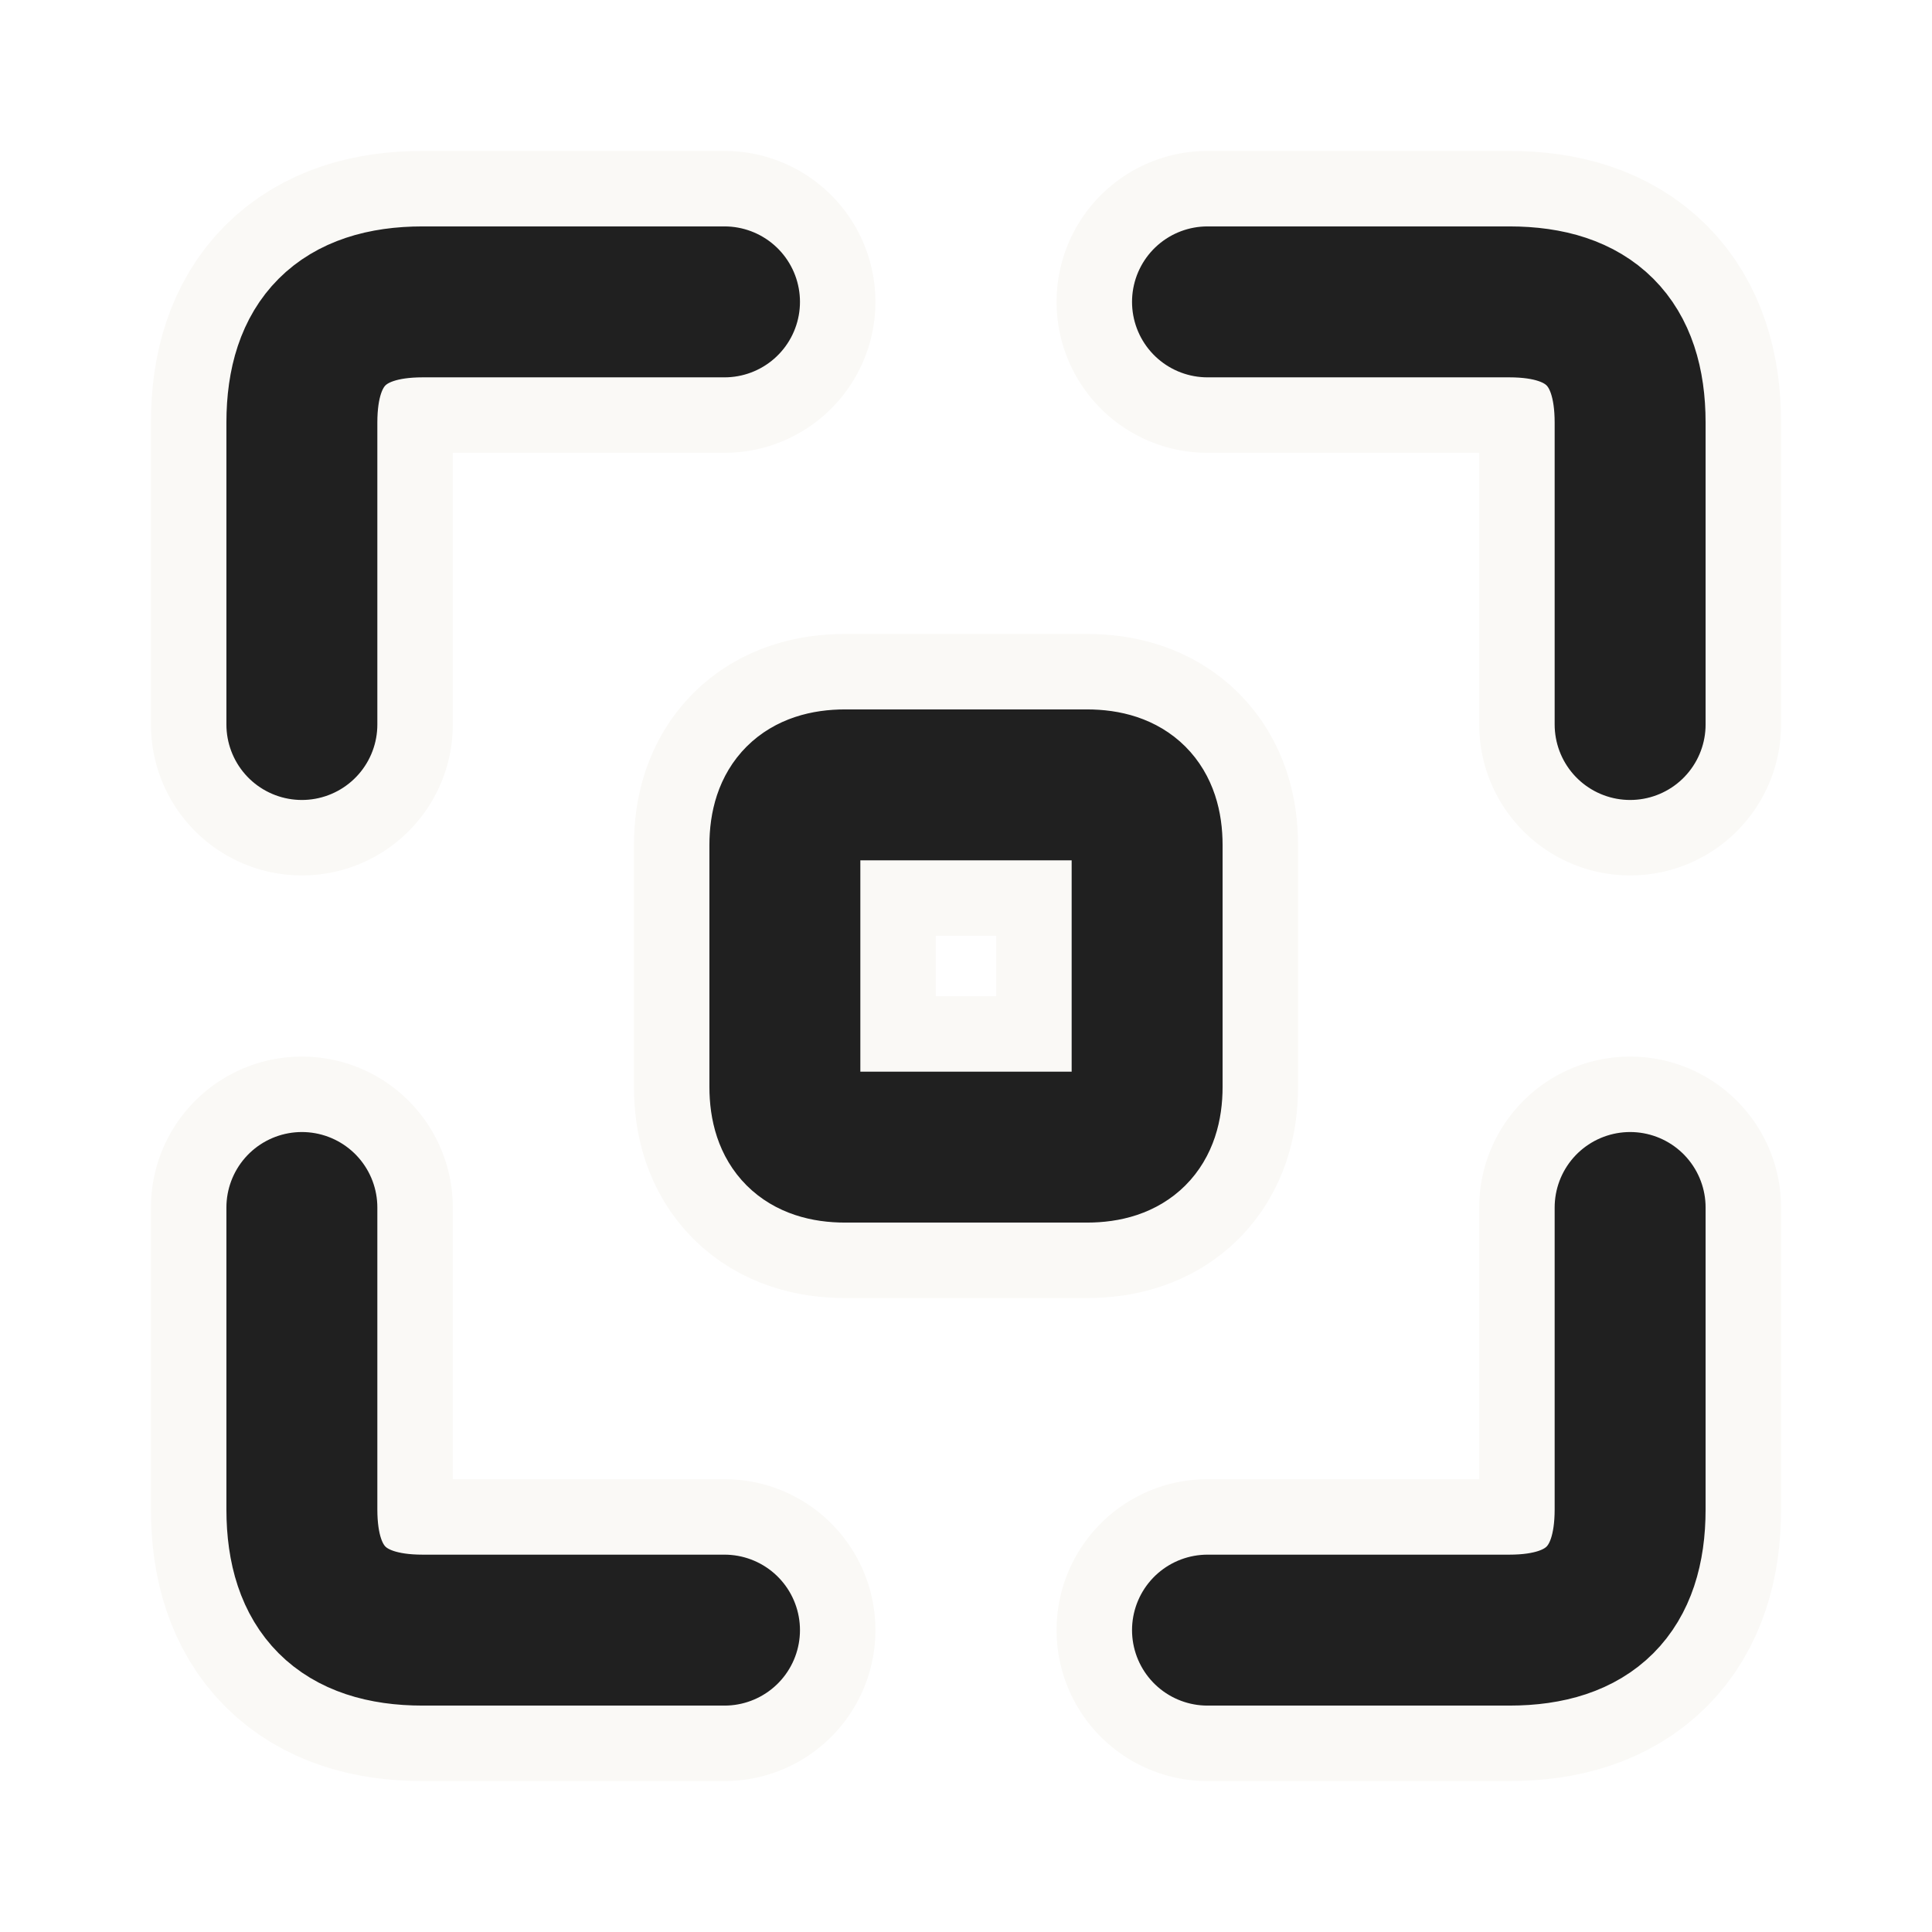
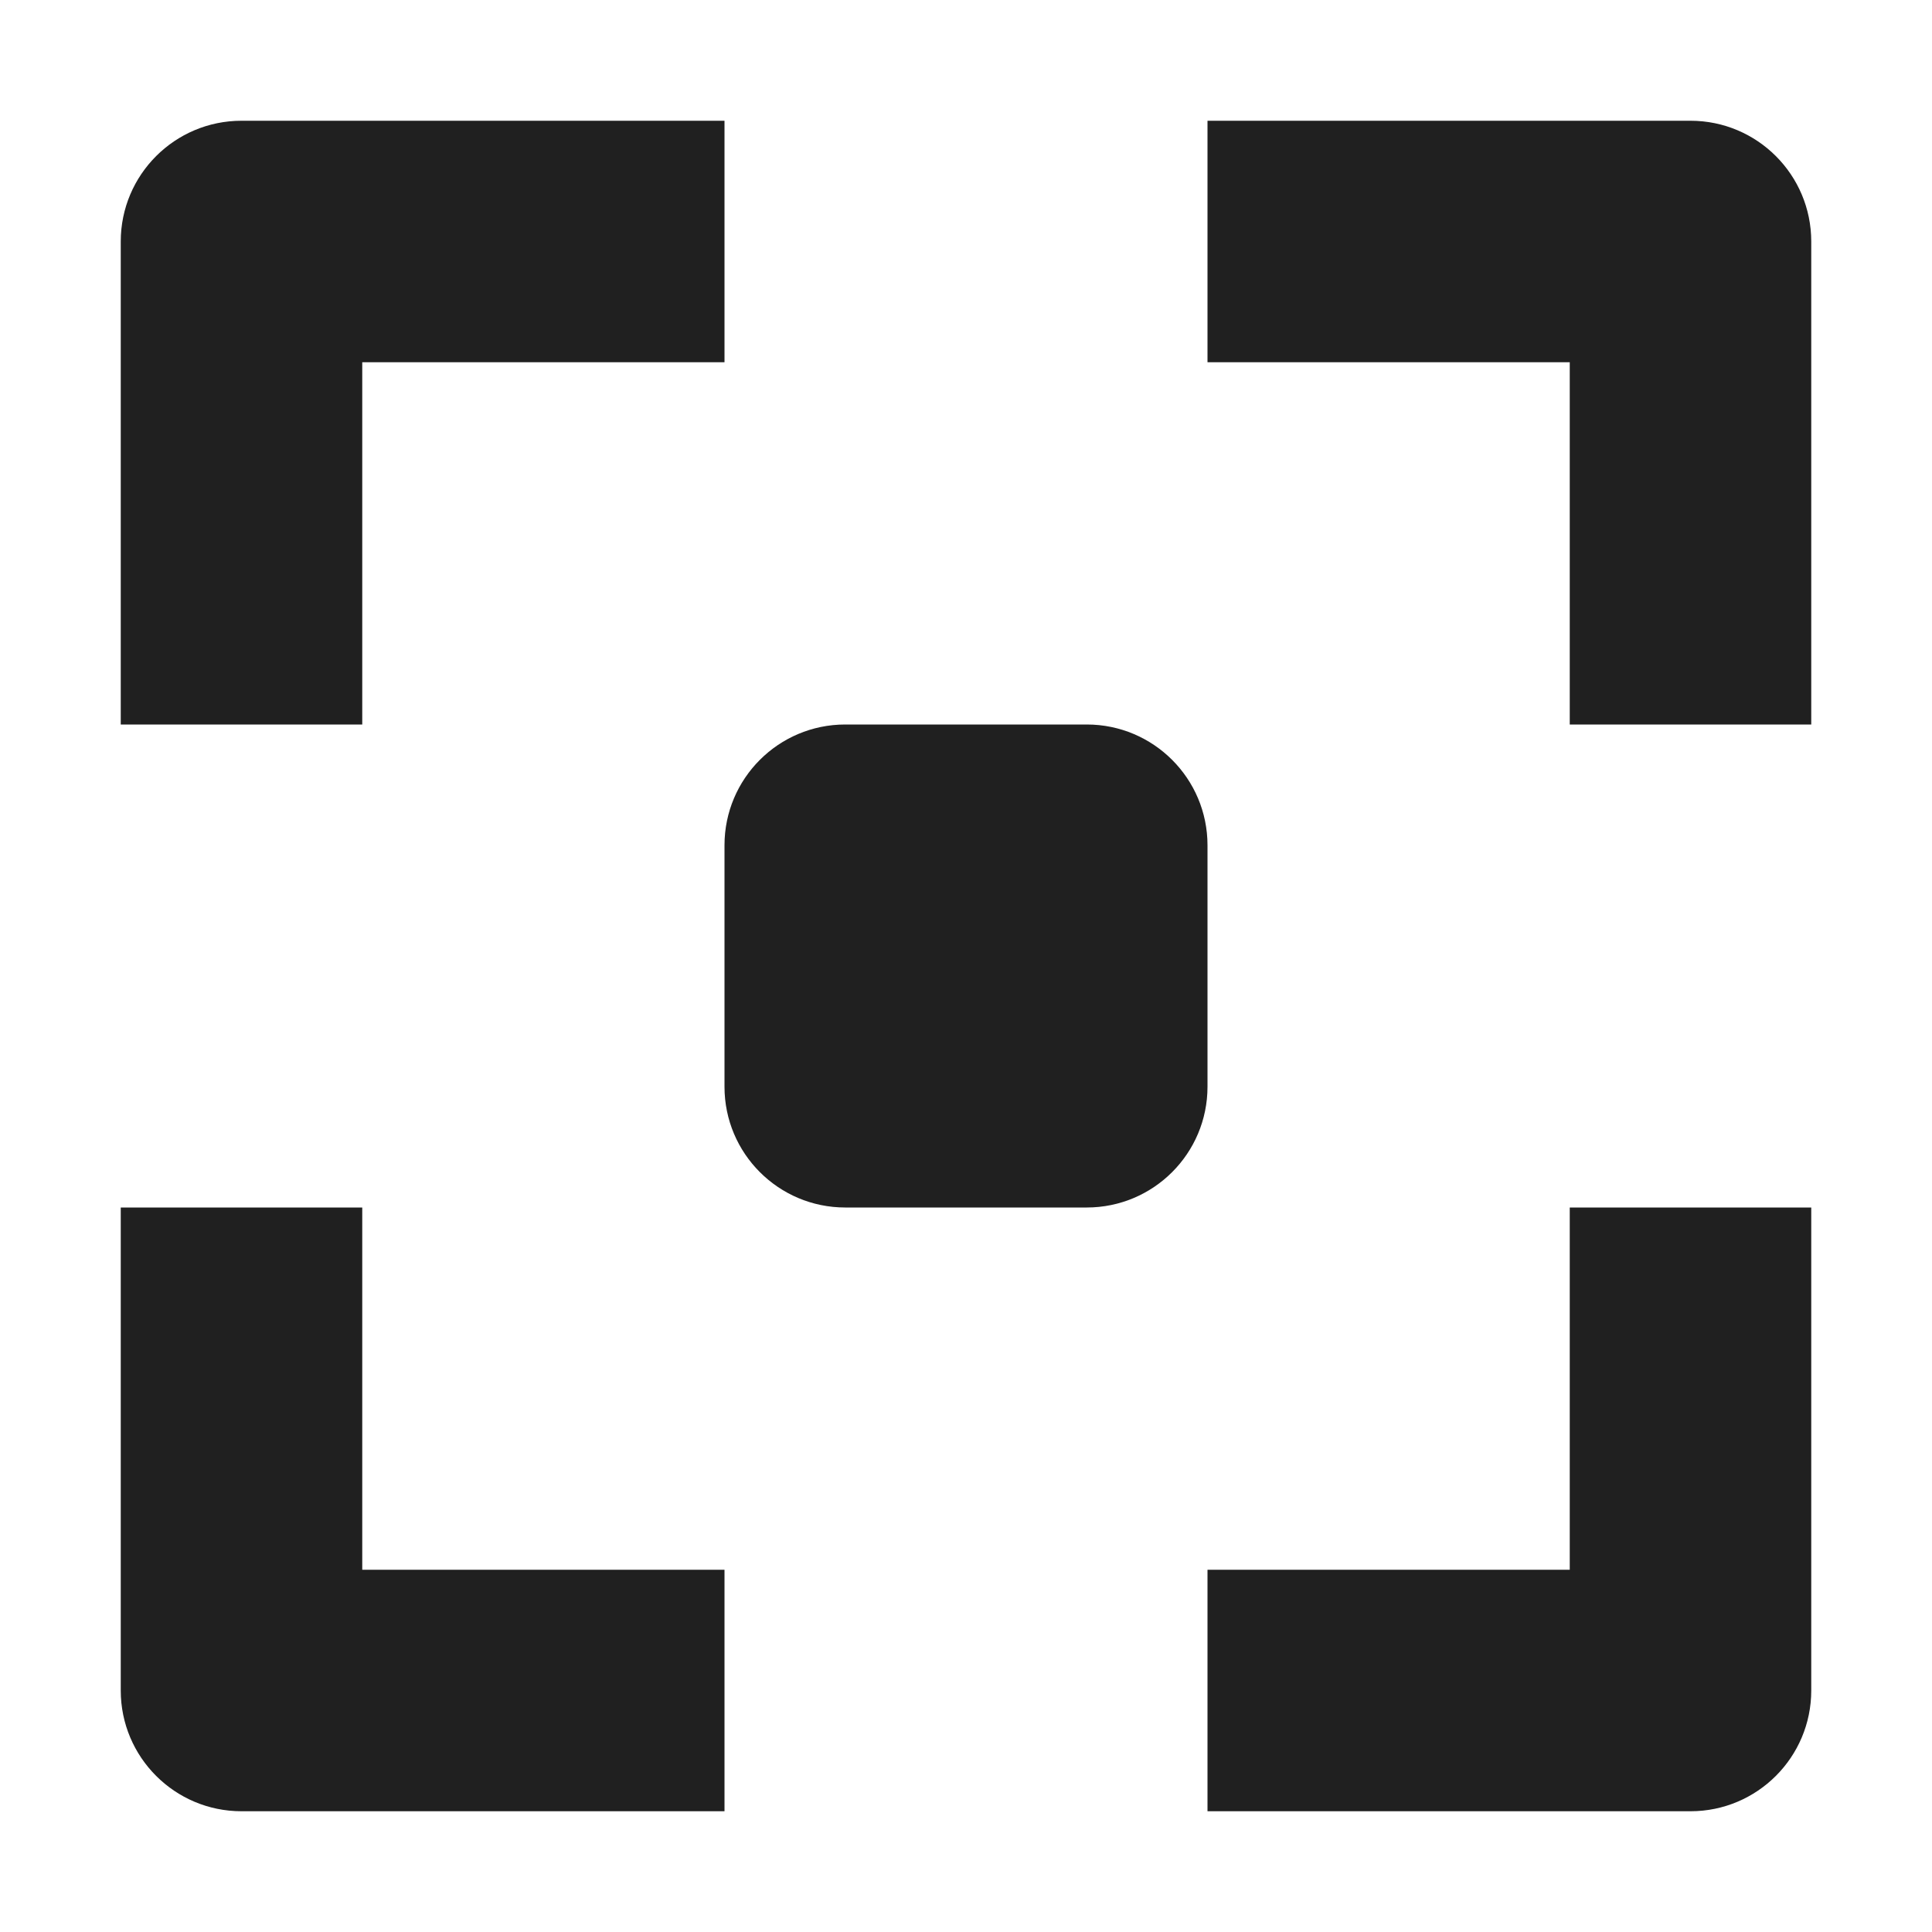
- <svg xmlns="http://www.w3.org/2000/svg" width="32" height="32" viewBox="0 0 32 32">
-   <g fill="none" stroke-linecap="round" stroke-linejoin="round">
-     <path d="M12 5H7Q5 5 5 7v5m15-7h5q2 0 2 2v5m0 8v5q0 2-2 2h-5m-8 0H7q-2 0-2-2v-5M14 13h4q1 0 1 1v4q0 1-1 1h-4q-1 0-1-1v-4q0-1 1-1" stroke="#faf9f6" stroke-width="5" />
-     <path d="M12 5H7Q5 5 5 7v5m15-7h5q2 0 2 2v5m0 8v5q0 2-2 2h-5m-8 0H7q-2 0-2-2v-5M14 13h4q1 0 1 1v4q0 1-1 1h-4q-1 0-1-1v-4q0-1 1-1" stroke="#202020" stroke-width="2.5" />
+ <svg xmlns="http://www.w3.org/2000/svg" width="16" height="16" viewBox="0 0 16 16">
+   <g fill="#202020">
+     <path d="M2 1h4v2H3v3H1V2a1 1 0 0 1 1-1Zm8 0h4a1 1 0 0 1 1 1v4h-2V3h-3ZM1 10h2v3h3v2H2a1 1 0 0 1-1-1Zm12 0h2v4a1 1 0 0 1-1 1h-4v-2h3Z" />
+     <rect x="6" y="6" width="4" height="4" rx="1" />
  </g>
</svg>
